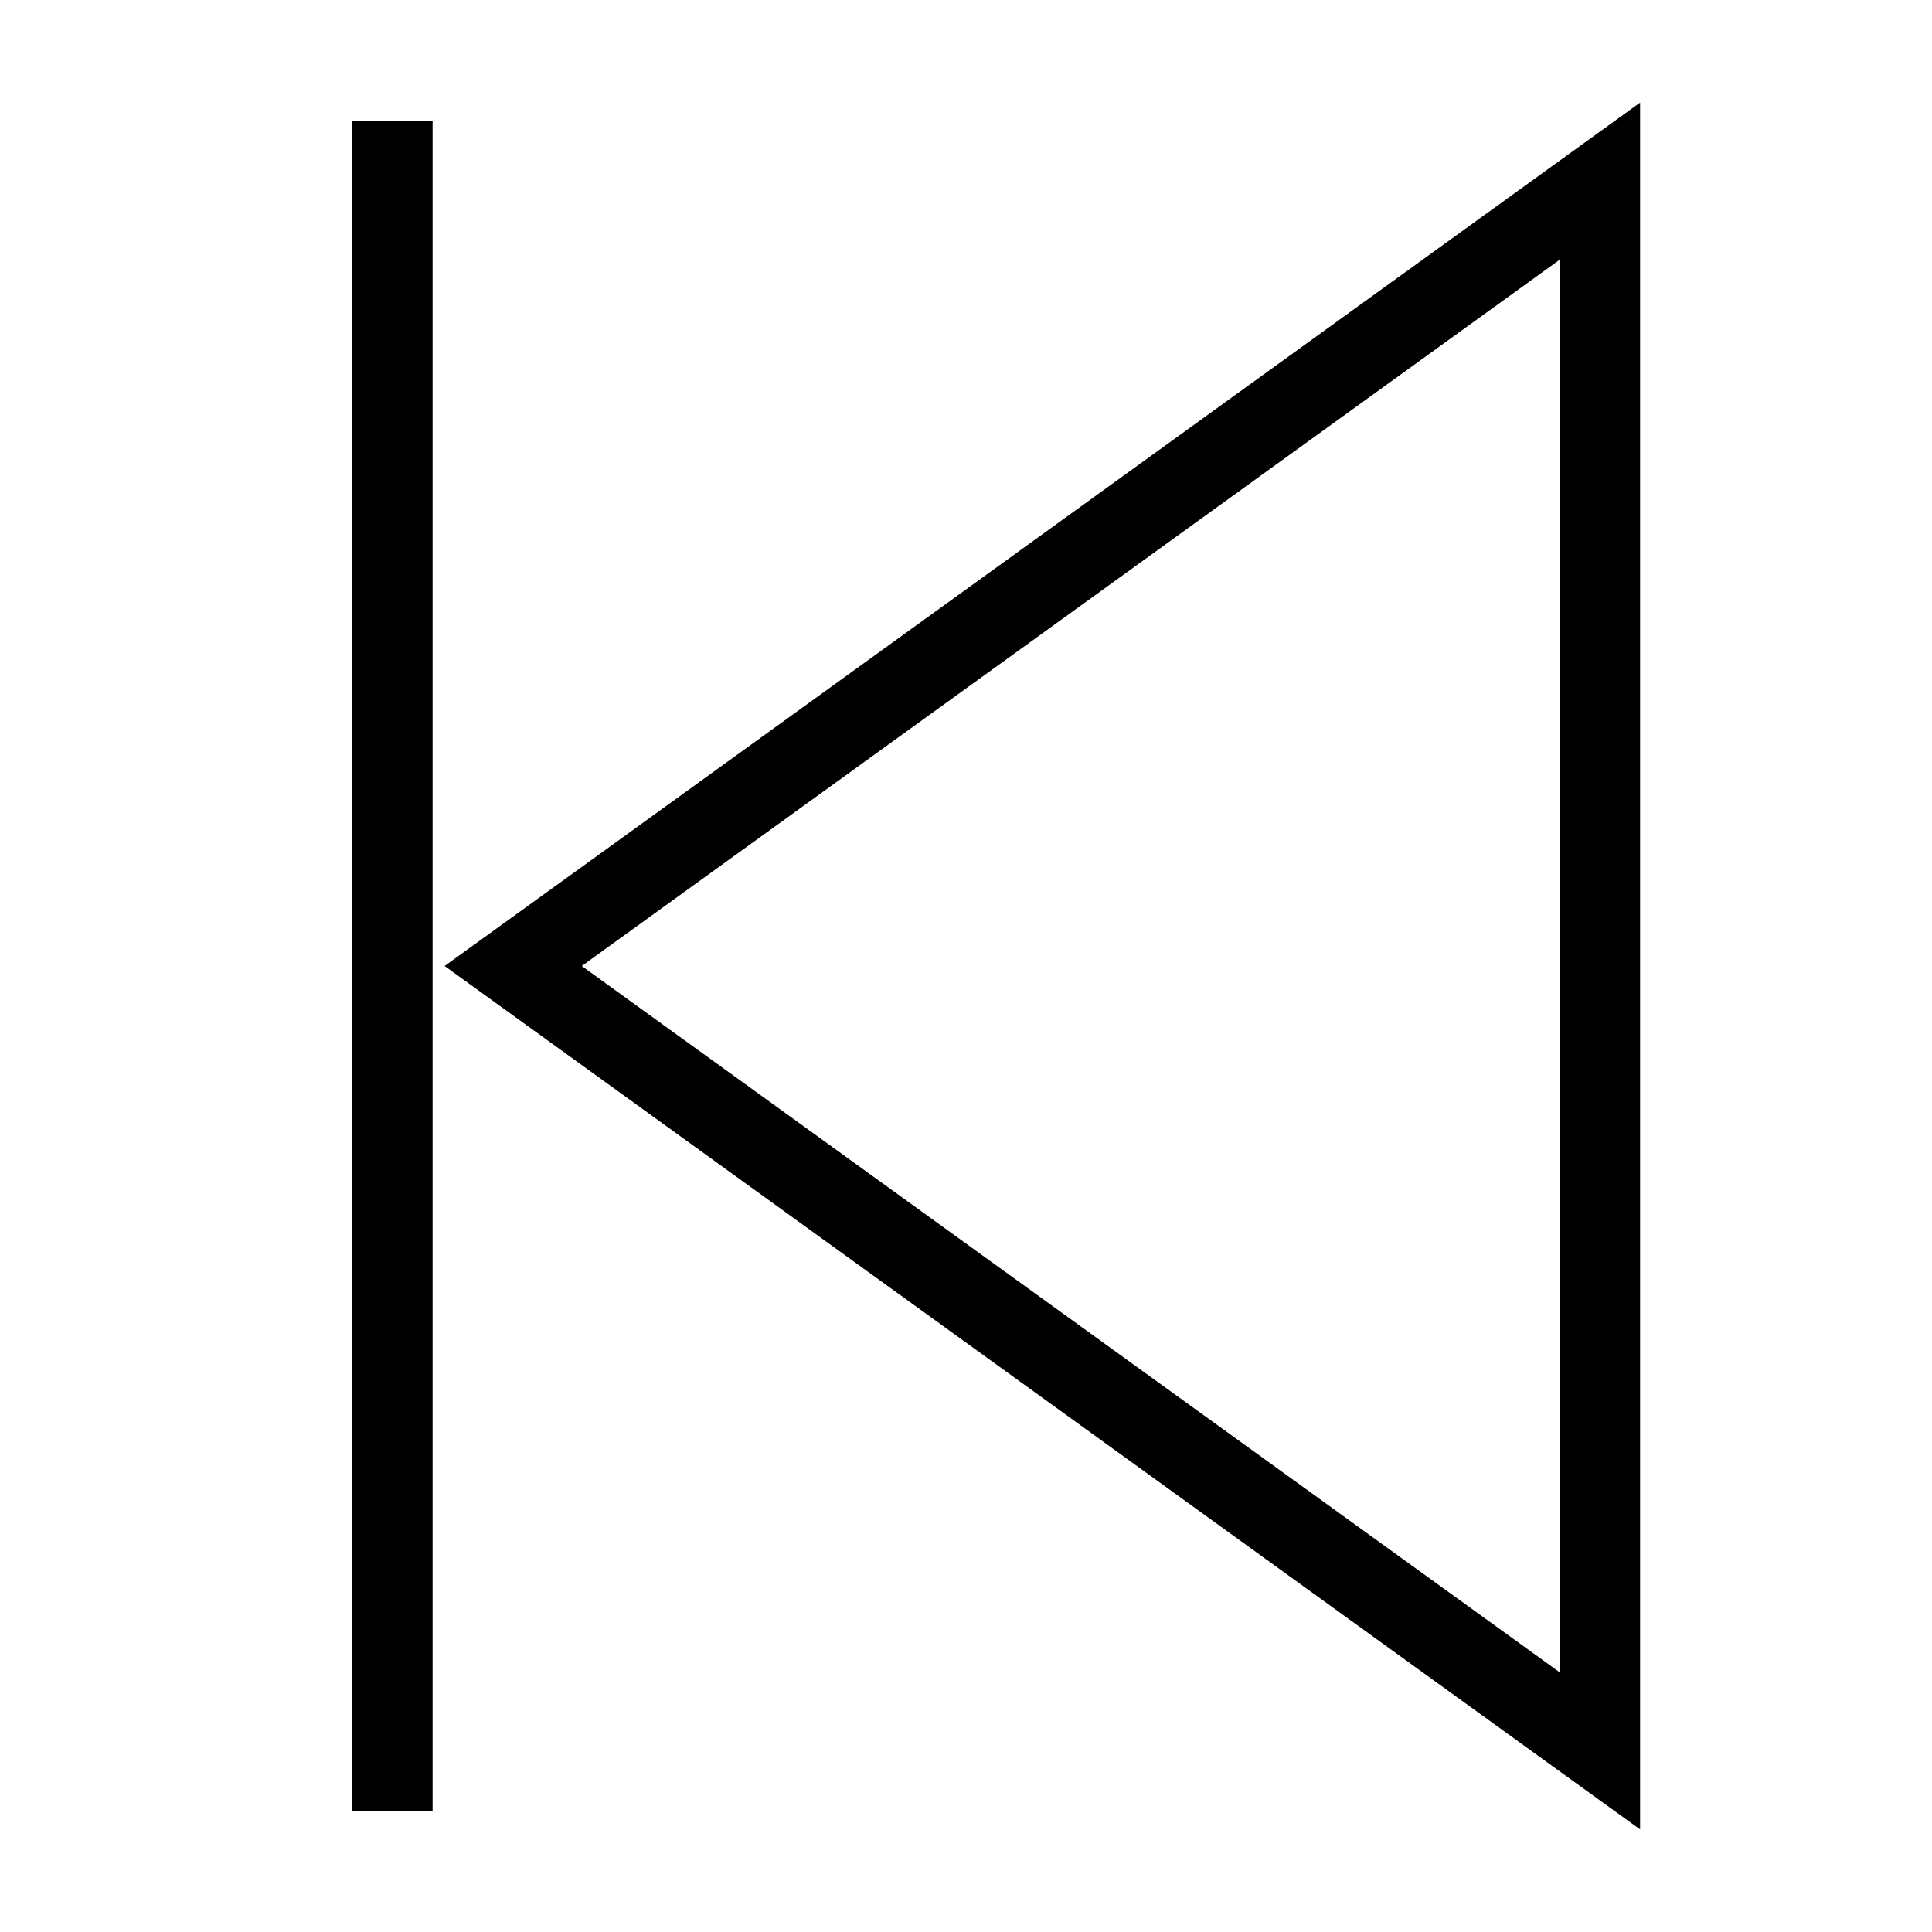
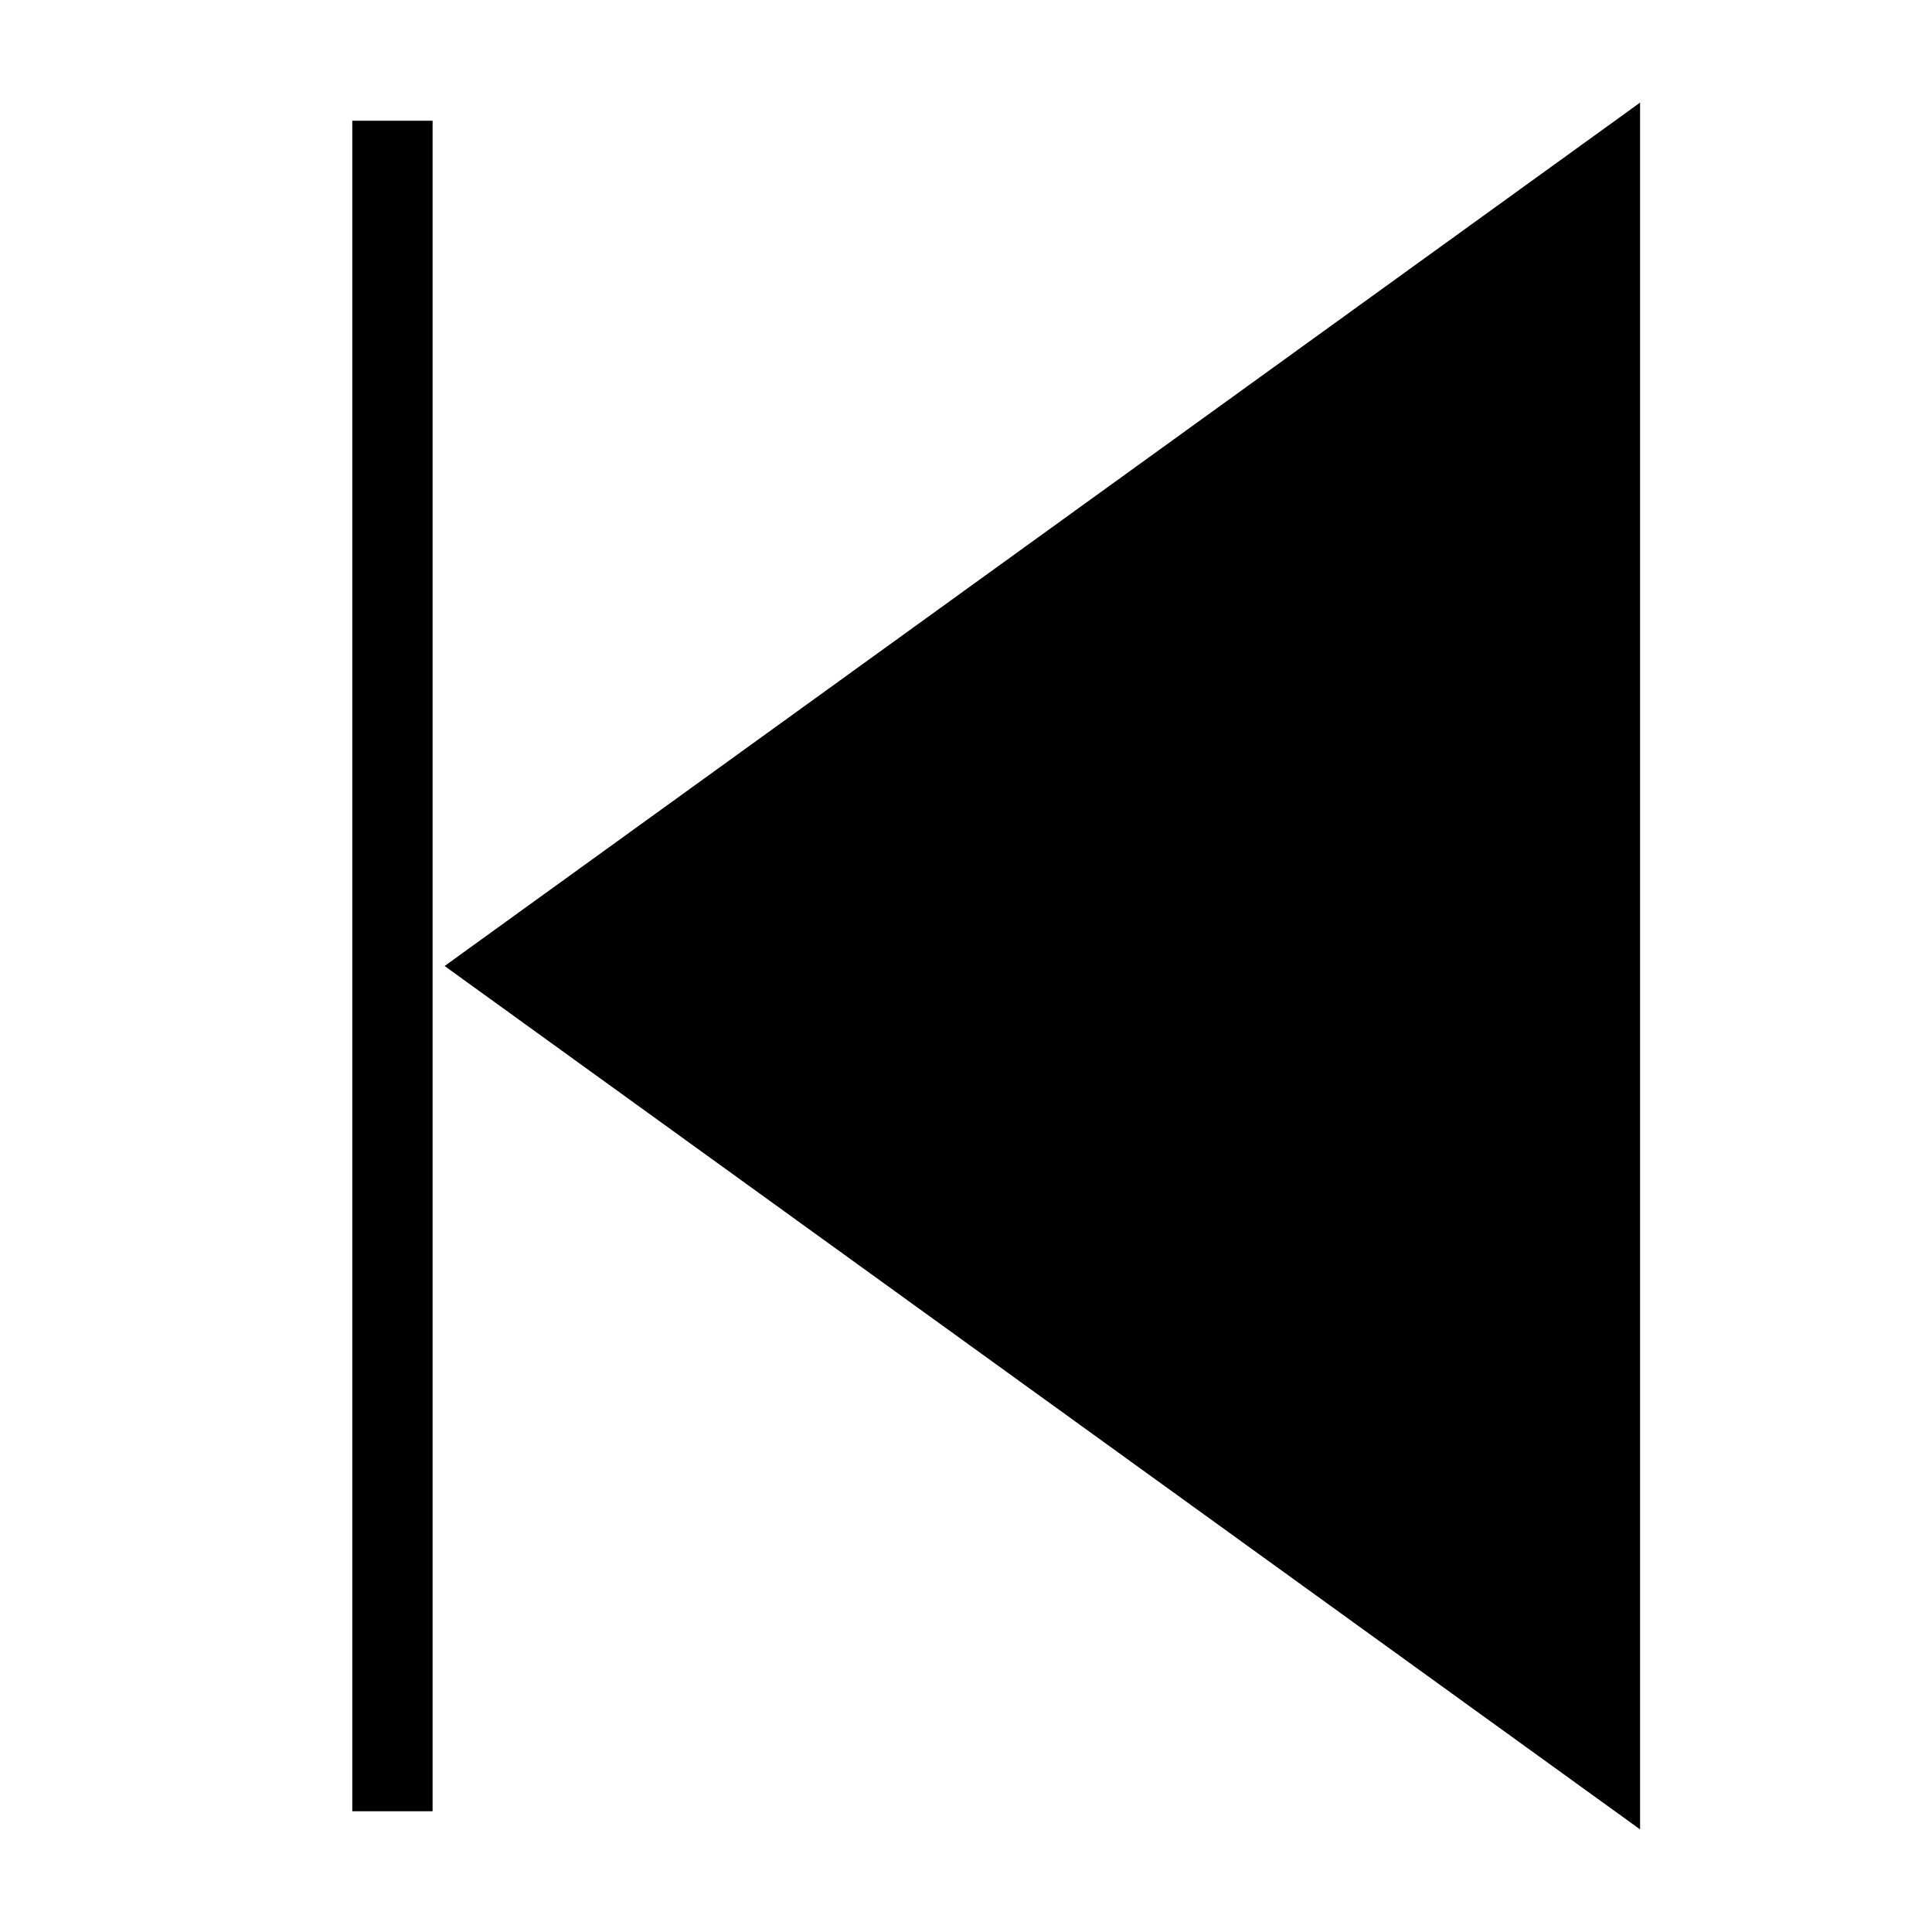
<svg xmlns="http://www.w3.org/2000/svg" version="1.1" baseProfile="full" width="32" height="32" viewBox="0 0 32.00 32.00" enable-background="new 0 0 32.00 32.00" xml:space="preserve">
  <line fill="none" stroke-width="1.33" stroke-linejoin="miter" stroke="#000000" stroke-opacity="1" x1="6.5" y1="30" x2="6.5" y2="2" />
-   <path fill="none" stroke-width="1.33" stroke-linejoin="miter" stroke="#000000" stroke-opacity="1" d="M 26.5,29L 8.5,16L 26.5,3L 26.5,29 Z " />
+   <path fill="#000000" fill-opacity="1" stroke-width="1.33" stroke-linejoin="miter" stroke="#000000" stroke-opacity="1" d="M 26.5,29L 8.5,16L 26.5,3L 26.5,29 Z " />
</svg>
